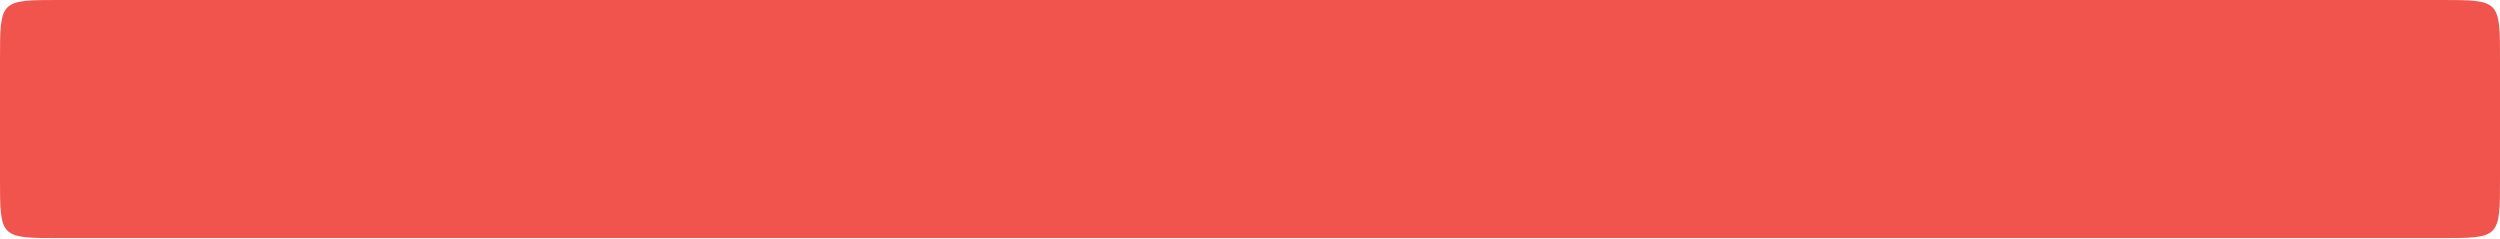
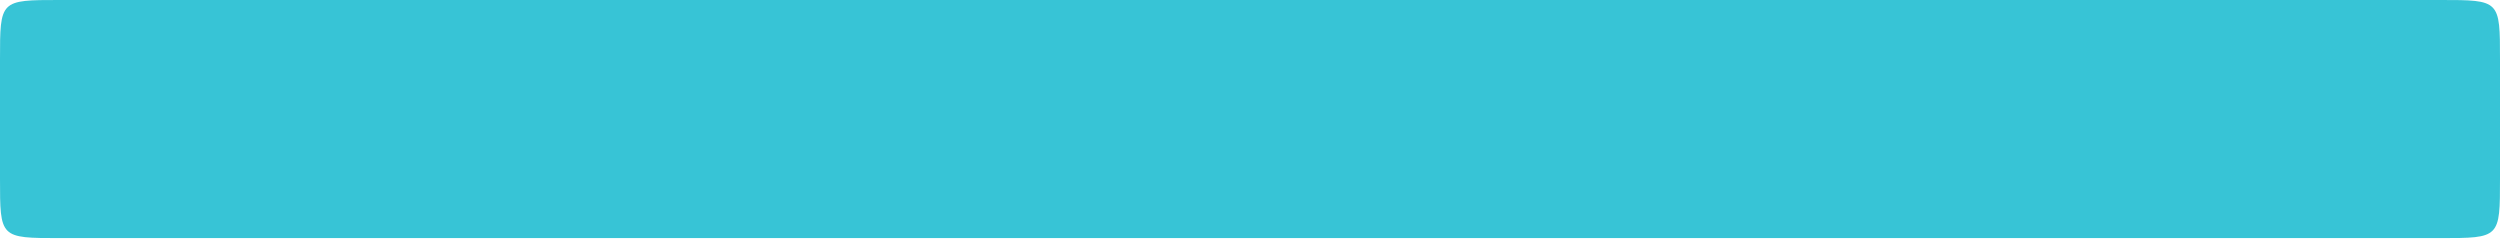
<svg xmlns="http://www.w3.org/2000/svg" width="42" height="4">
  <g transform="translate(0,-1048.362)">
-     <path d="m 1,1048.362 40,0 c 1,0 1,0 1,1 l 0,2 c 0,1 0,1 -1,1 l -40,0 c -1,0 -1,0 -1,-1 l 0,-2 c 0,-1 0,-1 1,-1 z" fill="#f0544c" />
+     <path d="m 1,1048.362 40,0 c 1,0 1,0 1,1 l 0,2 c 0,1 0,1 -1,1 l -40,0 c -1,0 -1,0 -1,-1 l 0,-2 c 0,-1 0,-1 1,-1 z" fill="#37c4d6" />
  </g>
</svg>
